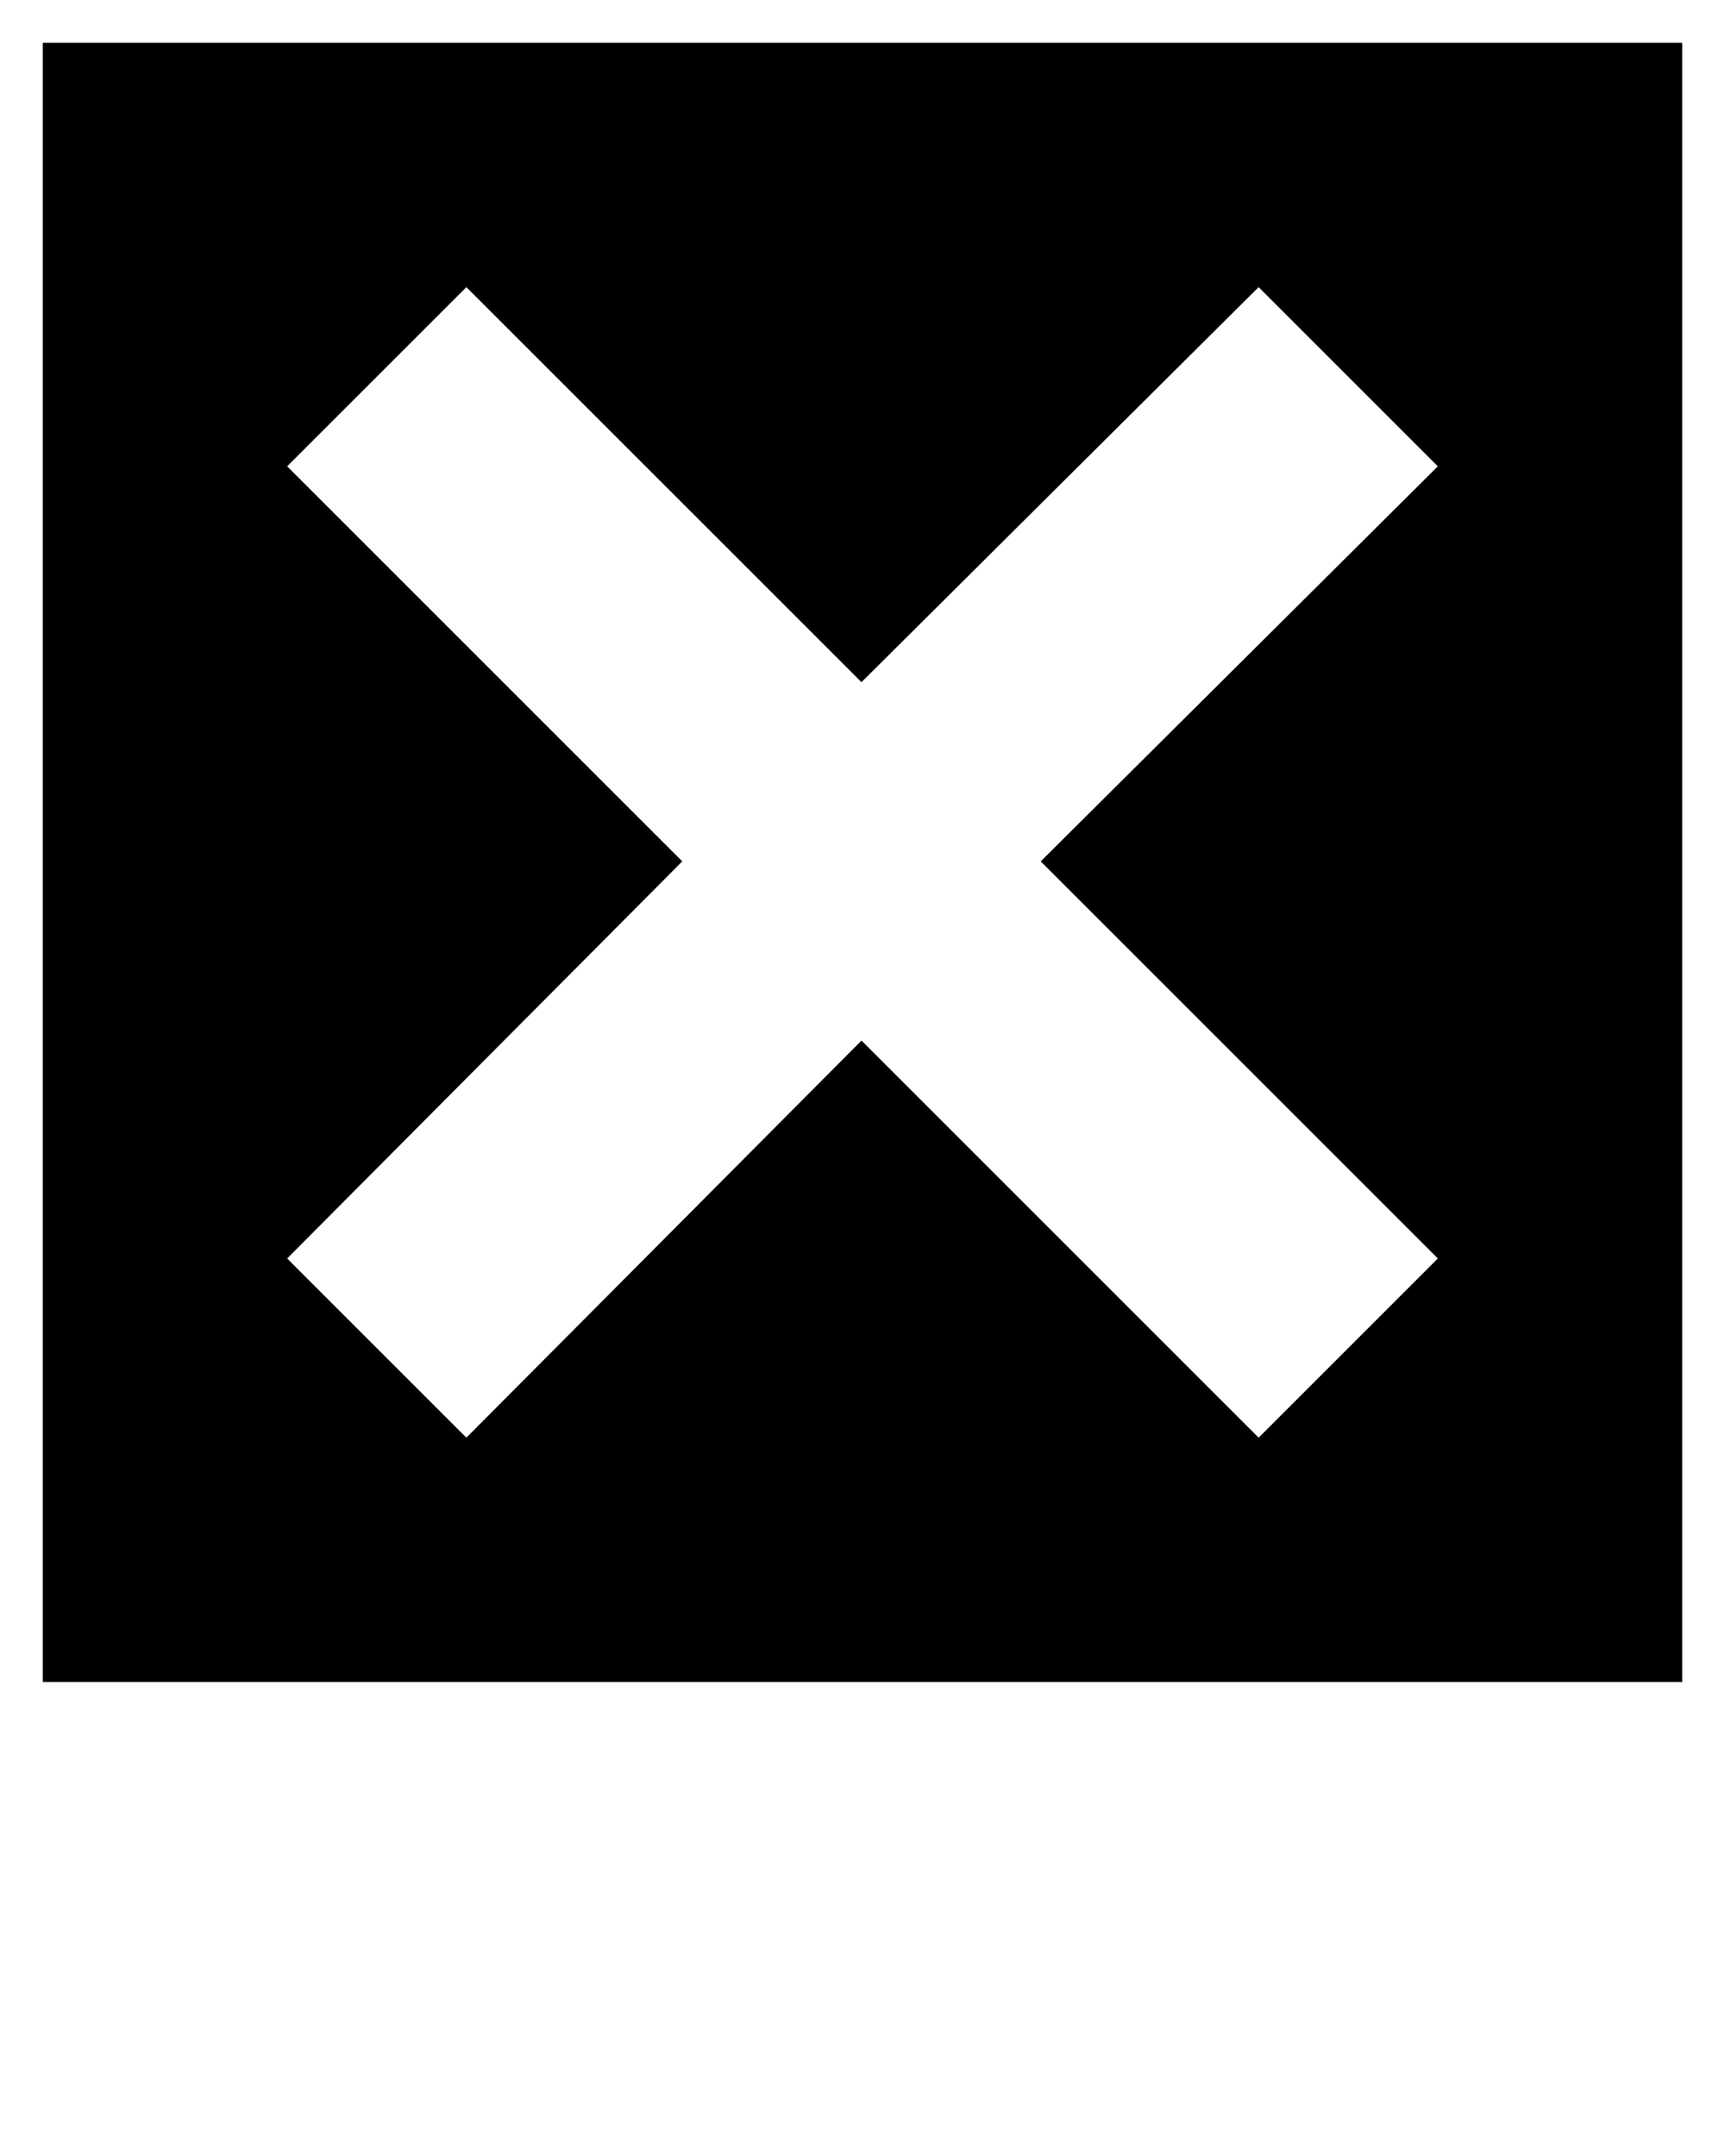
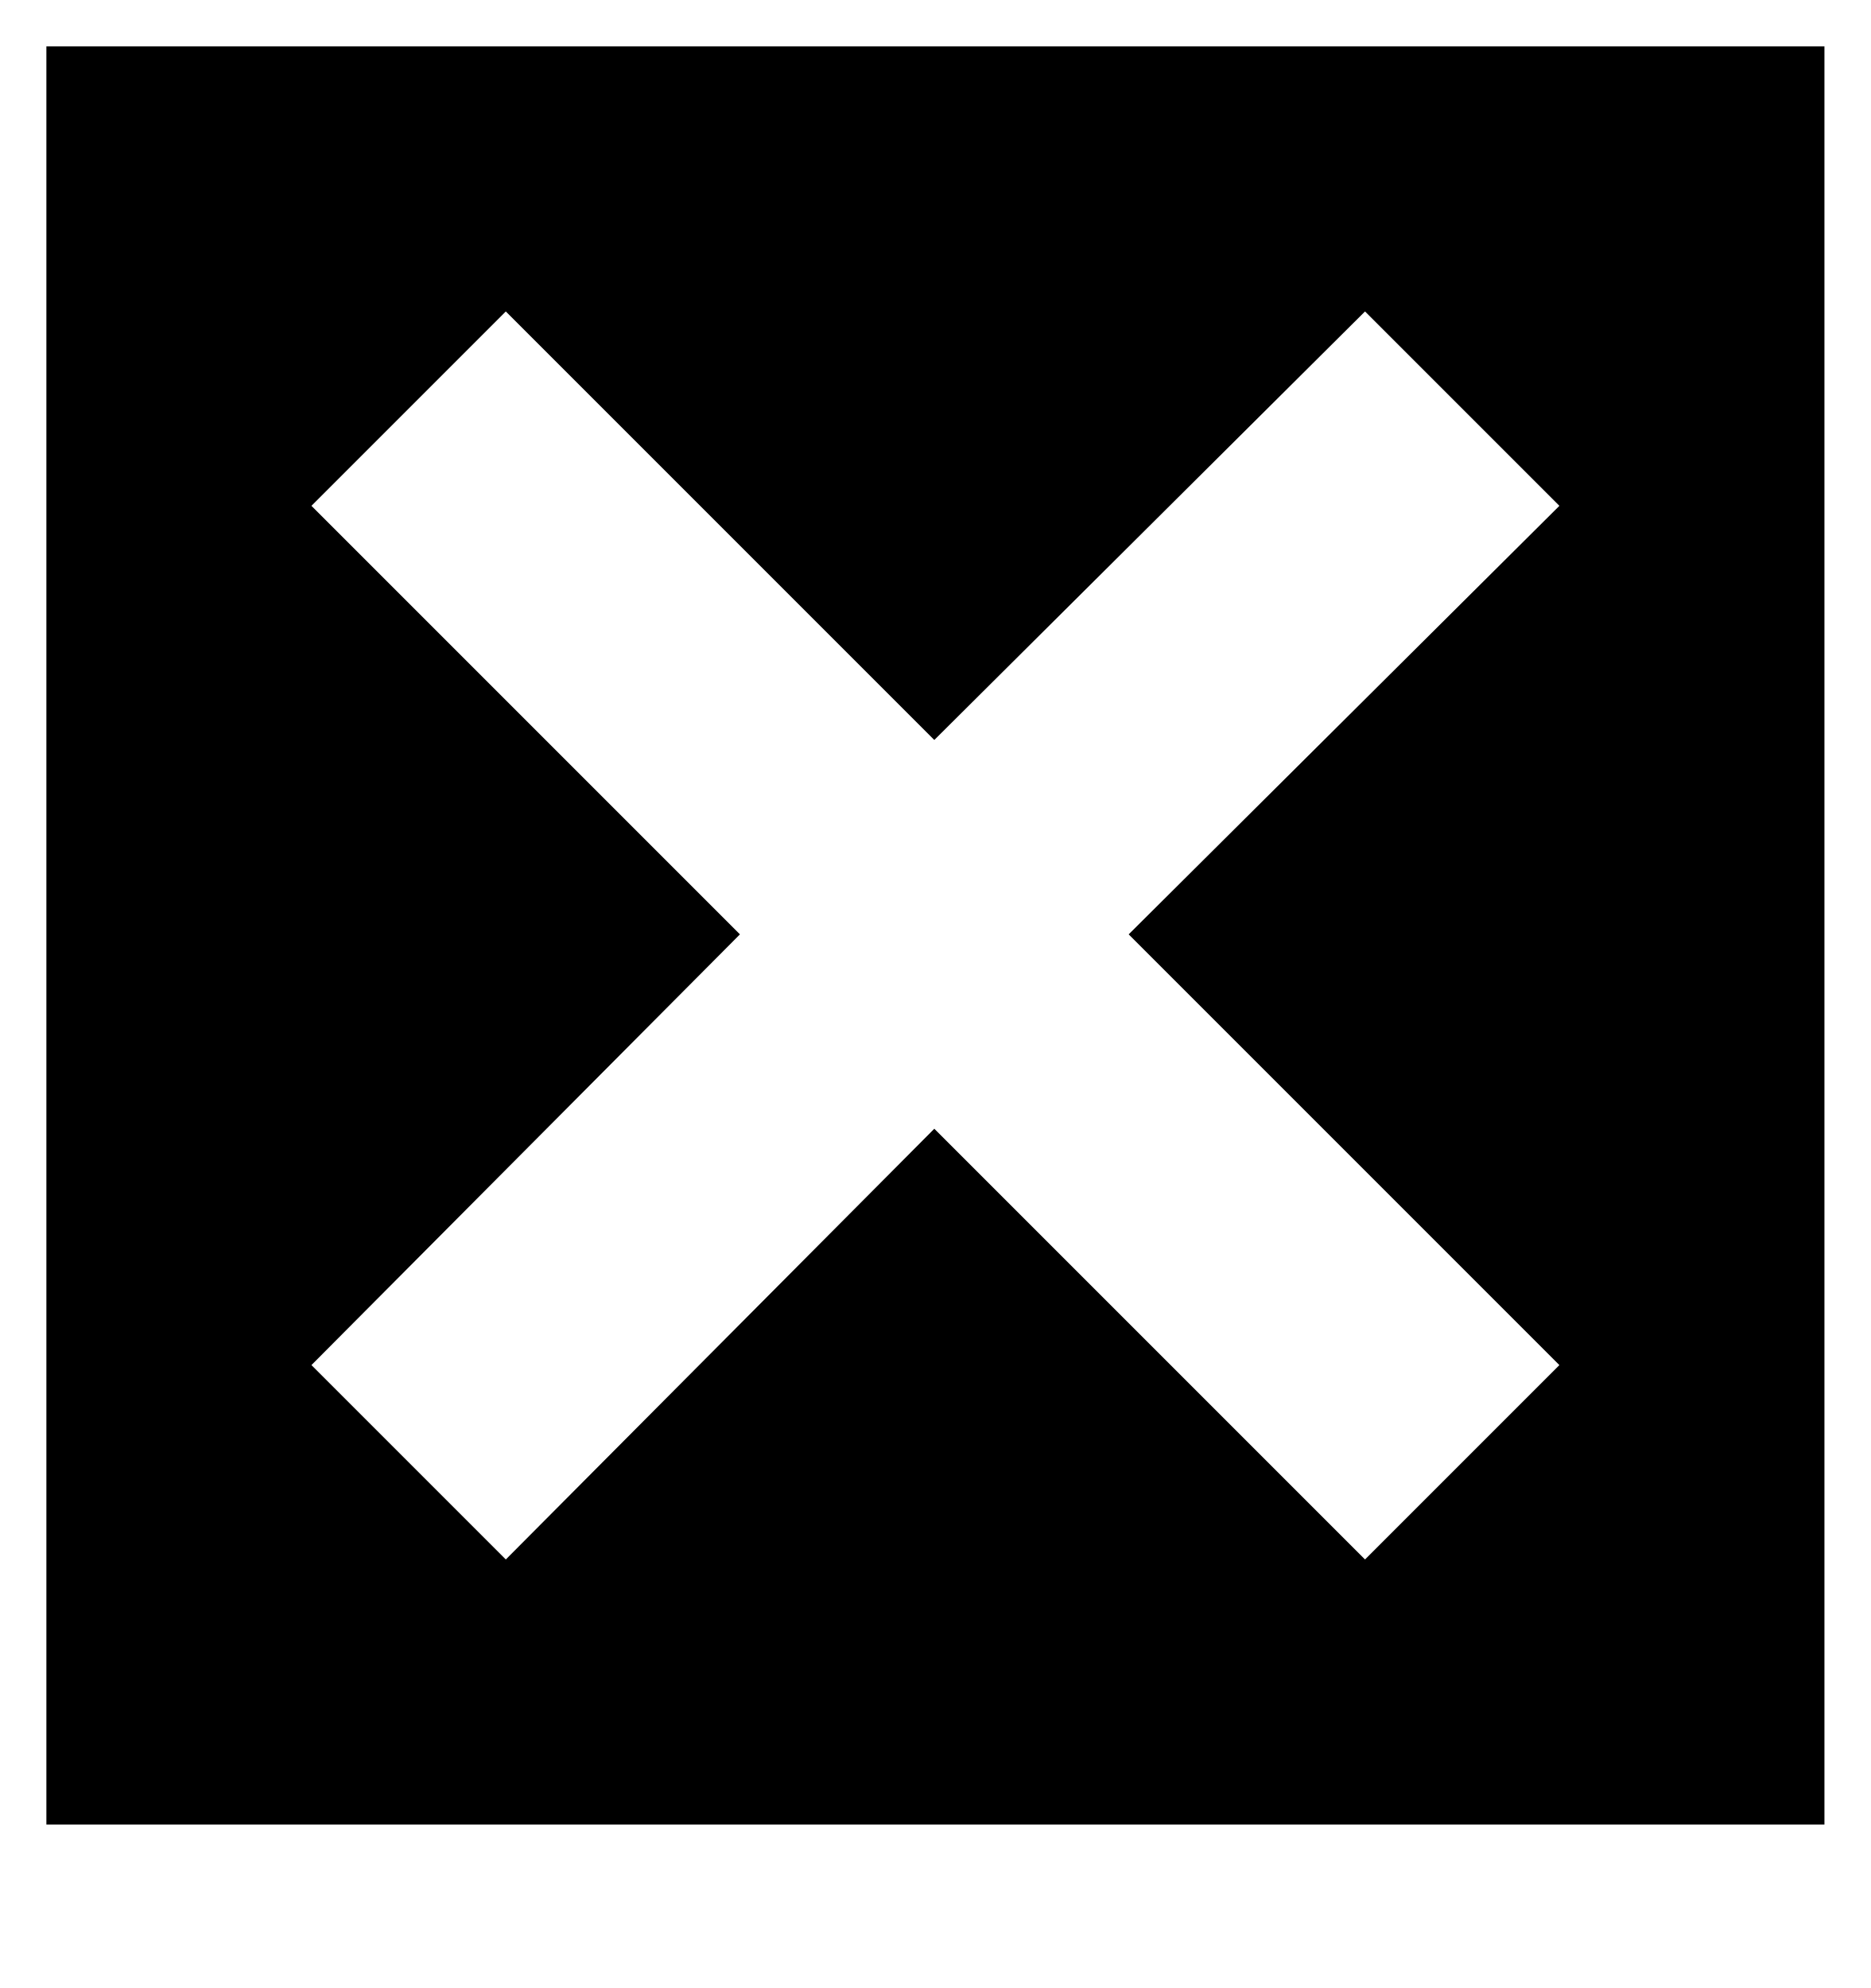
- <svg xmlns="http://www.w3.org/2000/svg" xml:space="preserve" version="1.1" style="shape-rendering:geometricPrecision;text-rendering:geometricPrecision;image-rendering:optimizeQuality;" viewBox="0 0 847 1058.75" x="0px" y="0px" fill-rule="evenodd" clip-rule="evenodd">
-   <defs>
-     <style type="text/css">
- 			.fil0 {fill:black}
- 		</style>
-   </defs>
-   <g>
-     <path class="fil0" d="M21 21l805 0 0 805 -805 0 0 -805zm597 120l-195 194 -194 -194 -88 88 194 194 -194 195 88 88 194 -195 195 195 88 -88 -195 -195 195 -194 -88 -88z" />
-   </g>
+ <svg xmlns="http://www.w3.org/2000/svg" xml:space="preserve" version="1.1" style="shape-rendering:geometricPrecision;text-rendering:geometricPrecision;image-rendering:optimizeQuality;" viewBox="0 0 847 900" x="0px" y="0px">
+   <path d="M21 21l805 0 0 805 -805 0 0 -805zm597 120l-195 194 -194 -194 -88 88 194 194 -194 195 88 88 194 -195 195 195 88 -88 -195 -195 195 -194 -88 -88z" />
</svg>
